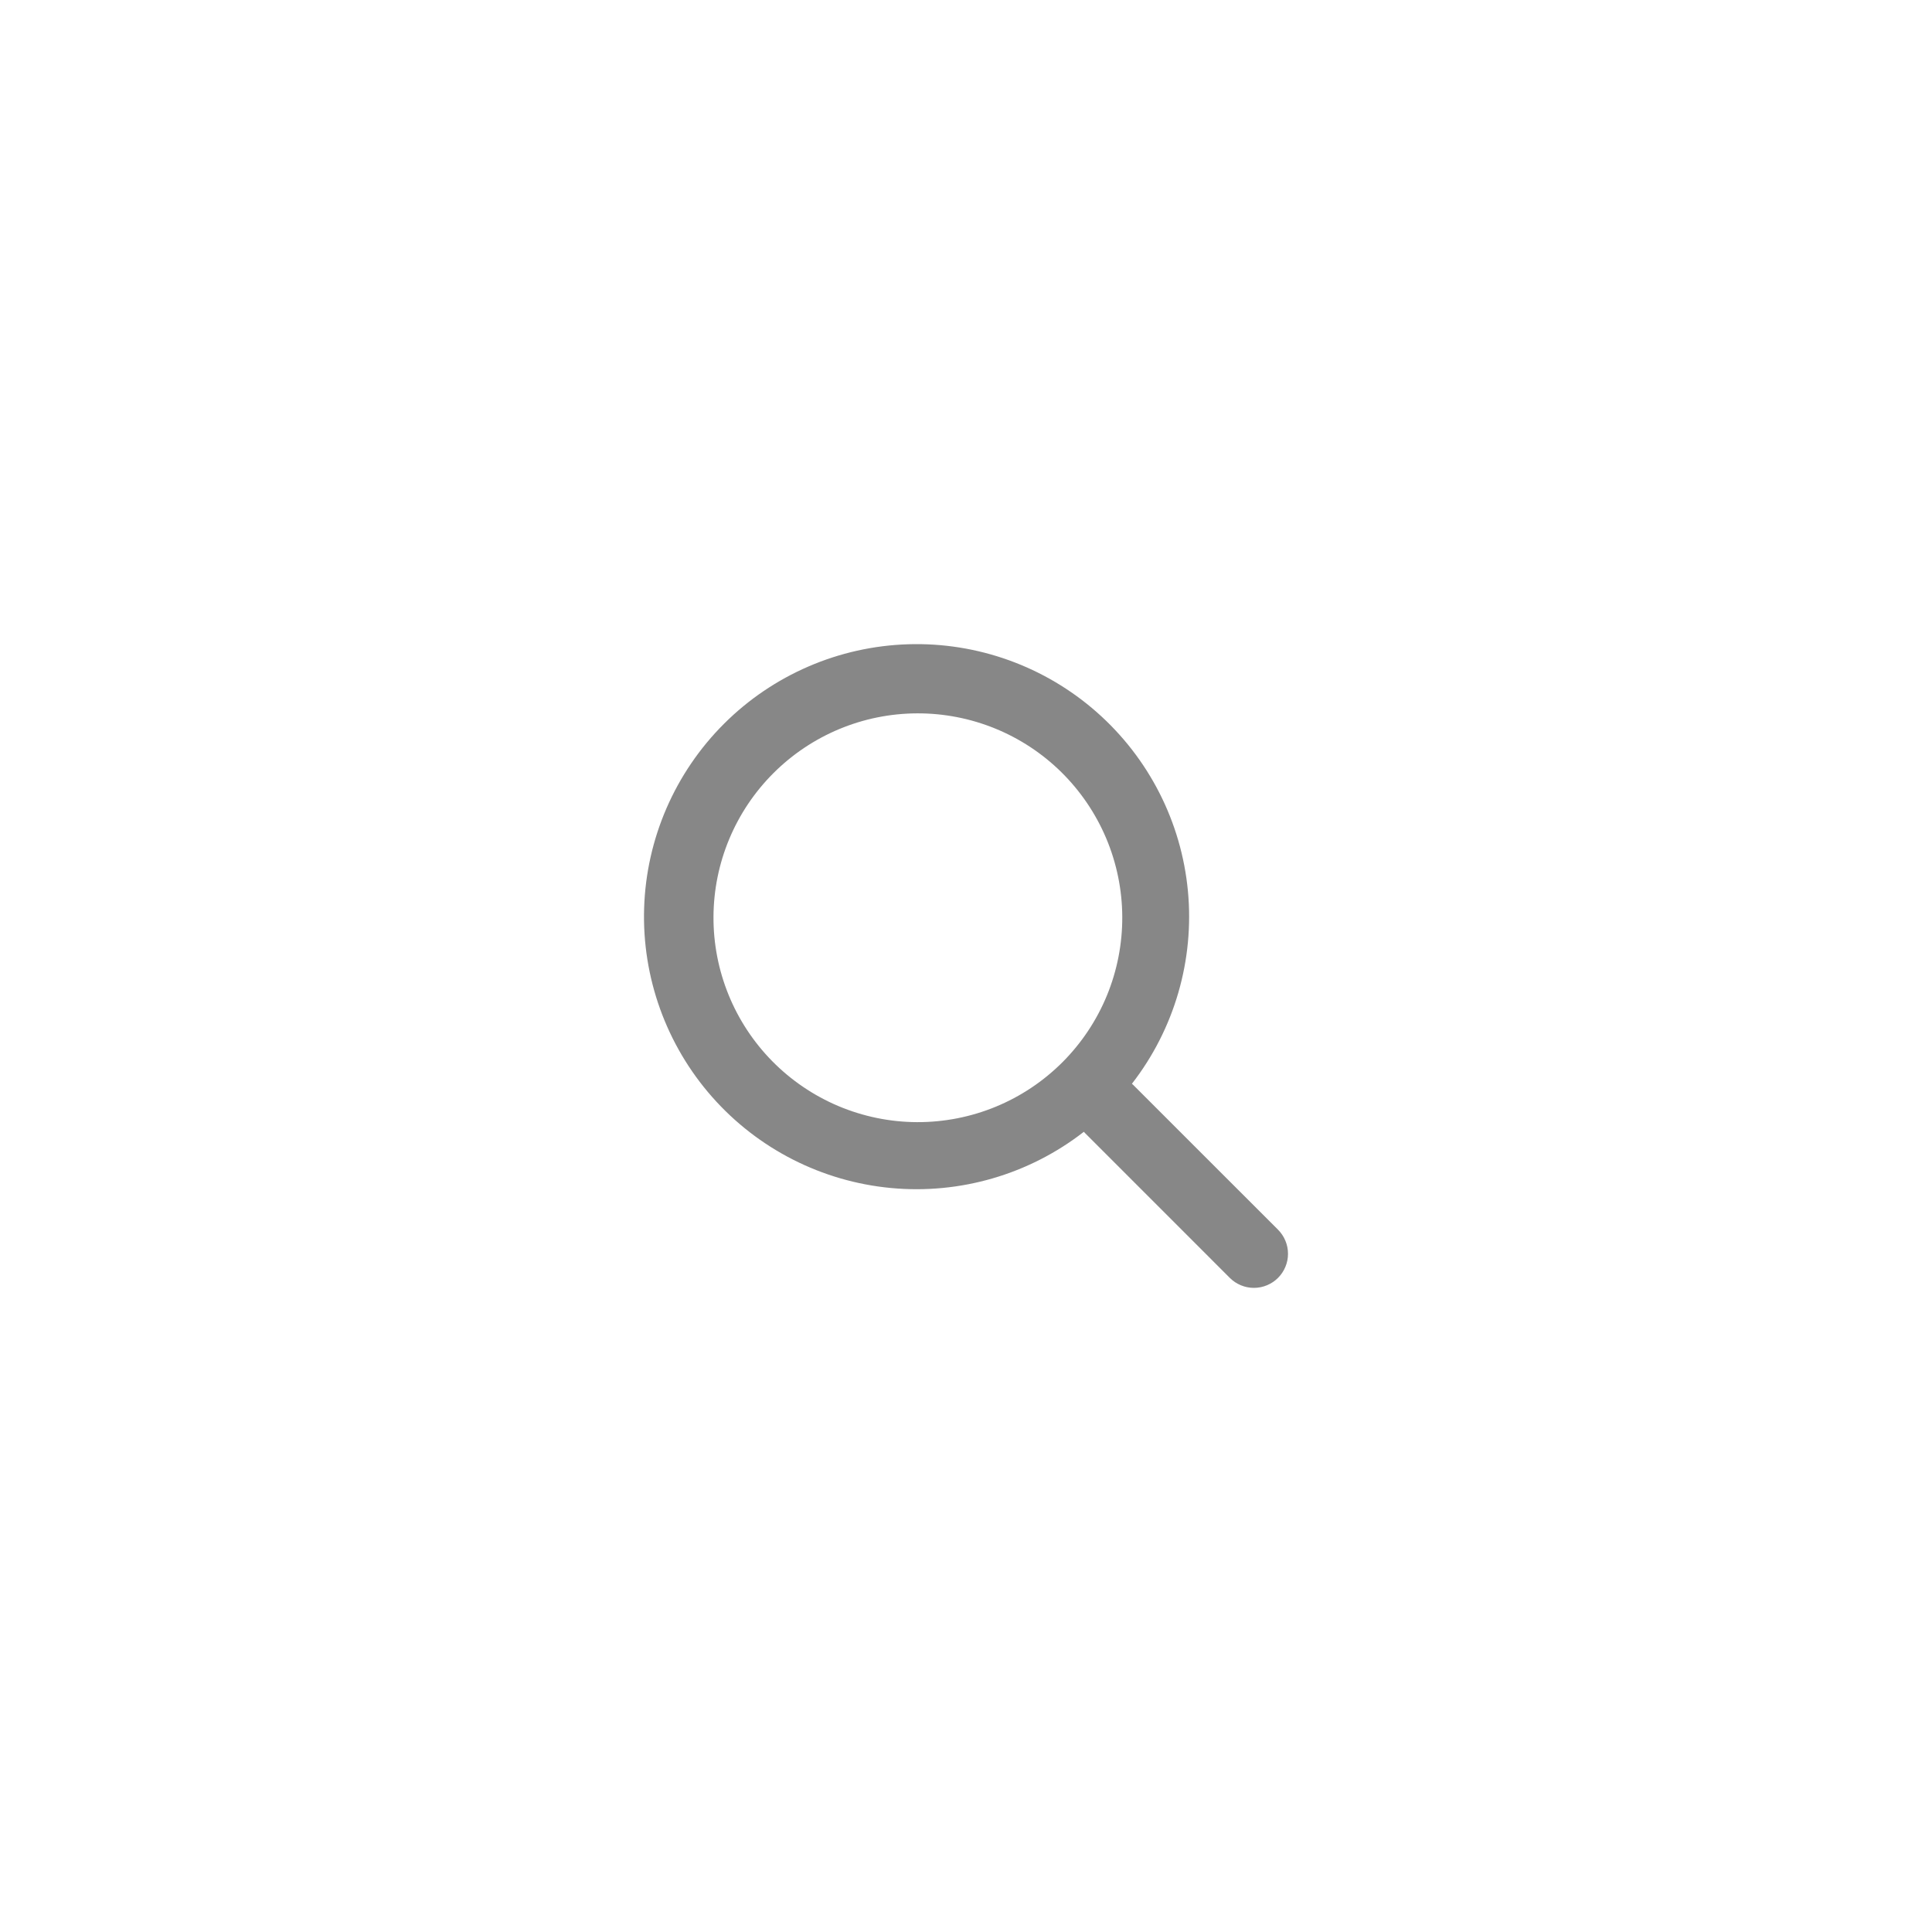
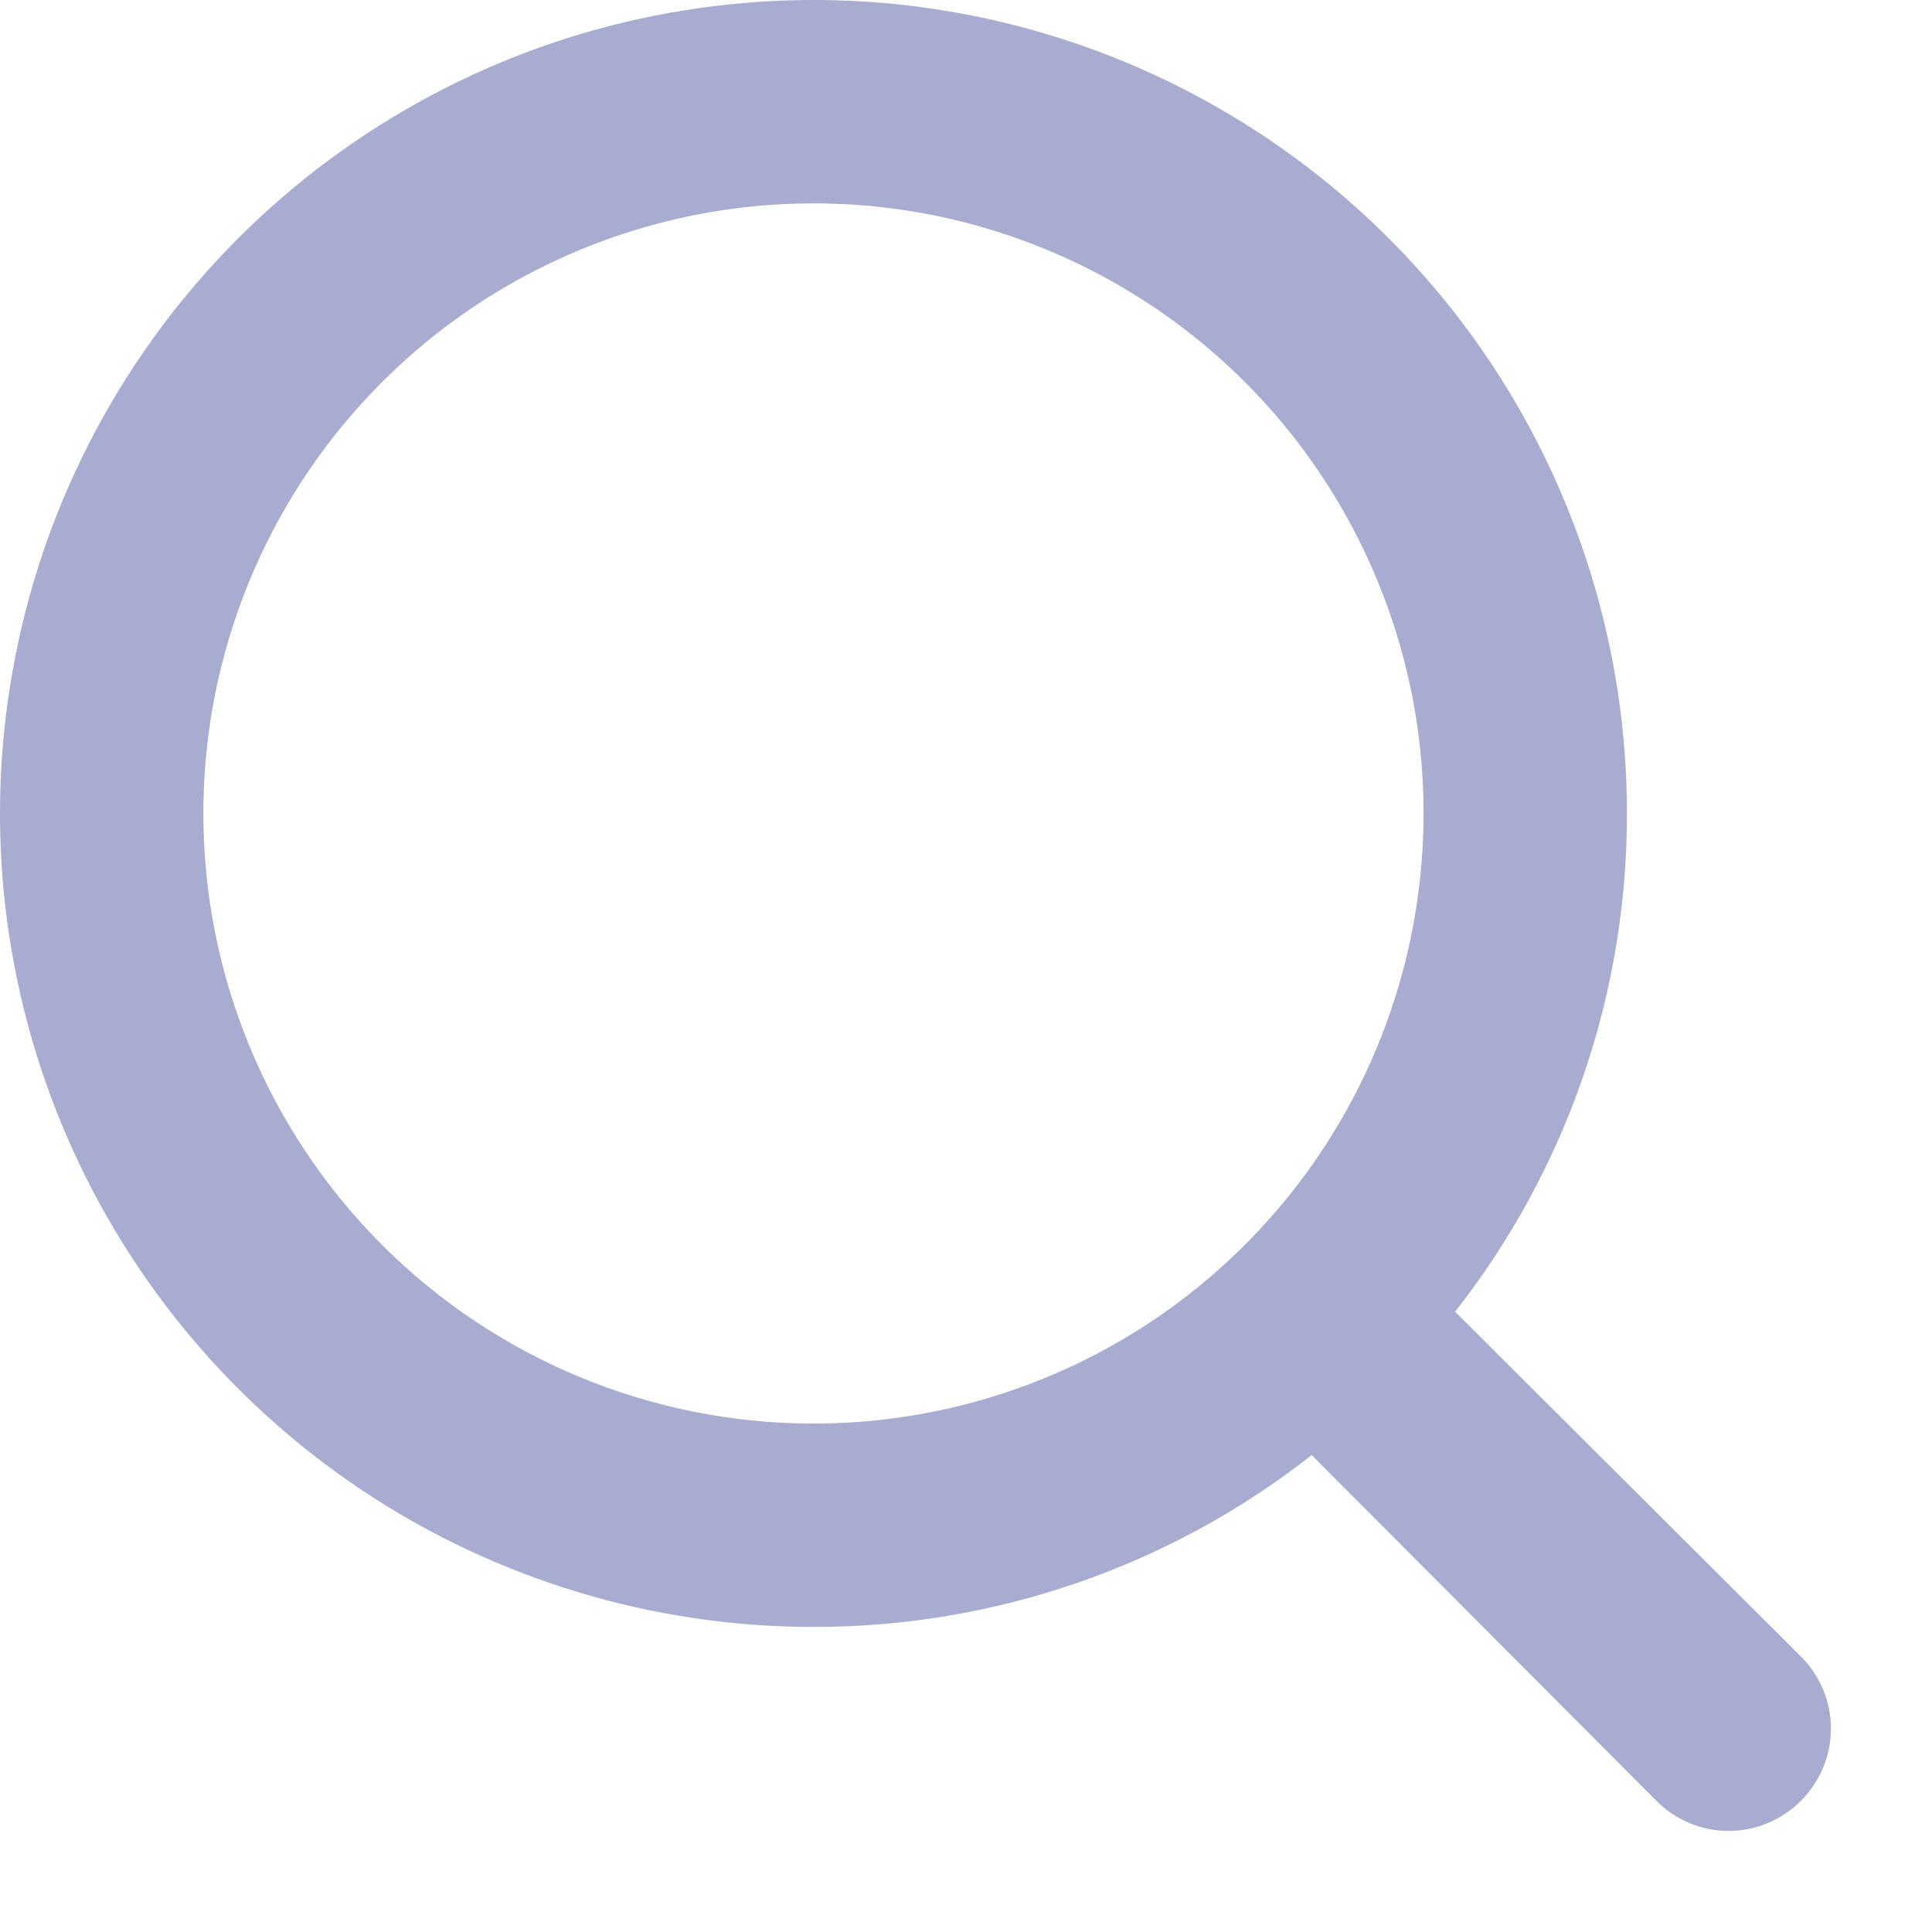
- <svg xmlns="http://www.w3.org/2000/svg" width="60" height="60" viewBox="0 0 60 60" fill="none">
-   <path fill-rule="evenodd" clip-rule="evenodd" d="M35.153 33.657C36.473 31.956 37.094 29.816 36.892 27.673C36.69 25.53 35.679 23.545 34.065 22.121C32.451 20.697 30.355 19.941 28.203 20.008C26.052 20.075 24.006 20.958 22.483 22.479C20.959 24.002 20.072 26.047 20.004 28.201C19.936 30.354 20.692 32.452 22.116 34.067C23.541 35.683 25.529 36.694 27.674 36.895C29.818 37.096 31.959 36.472 33.66 35.149L33.705 35.197L38.193 39.686C38.291 39.784 38.408 39.862 38.536 39.915C38.665 39.969 38.802 39.996 38.941 39.996C39.081 39.996 39.218 39.969 39.346 39.915C39.475 39.862 39.592 39.784 39.69 39.686C39.788 39.588 39.866 39.471 39.919 39.343C39.973 39.214 40 39.077 40 38.938C40 38.798 39.973 38.661 39.919 38.532C39.866 38.404 39.788 38.287 39.69 38.189L35.201 33.701C35.186 33.686 35.17 33.671 35.153 33.657ZM32.957 23.976C33.554 24.564 34.029 25.264 34.355 26.036C34.68 26.808 34.85 27.637 34.853 28.476C34.856 29.313 34.694 30.144 34.375 30.919C34.056 31.693 33.586 32.397 32.994 32.99C32.401 33.582 31.697 34.052 30.922 34.371C30.148 34.69 29.317 34.852 28.479 34.849C27.642 34.846 26.812 34.676 26.04 34.351C25.268 34.026 24.568 33.55 23.98 32.953C22.806 31.759 22.151 30.15 22.158 28.476C22.164 26.801 22.833 25.197 24.017 24.013C25.201 22.829 26.805 22.16 28.479 22.154C30.154 22.147 31.763 22.802 32.957 23.976Z" fill="#878787" />
+ <svg xmlns="http://www.w3.org/2000/svg" width="19" height="19" viewBox="0 0 19 19" fill="none">
+   <path d="M17.71 16.29L14.31 12.9C15.407 11.502 16.002 9.777 16 8C16 6.418 15.531 4.871 14.652 3.555C13.773 2.24 12.523 1.214 11.062 0.609C9.6 0.003 7.991 -0.155 6.439 0.154C4.887 0.462 3.462 1.224 2.343 2.343C1.224 3.462 0.462 4.887 0.154 6.439C-0.155 7.991 0.003 9.6 0.609 11.062C1.214 12.523 2.24 13.773 3.555 14.652C4.871 15.531 6.418 16 8 16C9.777 16.002 11.502 15.407 12.9 14.31L16.29 17.71C16.383 17.804 16.494 17.878 16.615 17.929C16.737 17.98 16.868 18.006 17 18.006C17.132 18.006 17.263 17.98 17.385 17.929C17.506 17.878 17.617 17.804 17.71 17.71C17.804 17.617 17.878 17.506 17.929 17.385C17.98 17.263 18.006 17.132 18.006 17C18.006 16.868 17.98 16.737 17.929 16.615C17.878 16.494 17.804 16.383 17.71 16.29ZM2 8C2 6.813 2.352 5.653 3.011 4.667C3.67 3.68 4.608 2.911 5.704 2.457C6.8 2.003 8.007 1.884 9.171 2.115C10.334 2.347 11.403 2.918 12.243 3.757C13.082 4.596 13.653 5.666 13.885 6.829C14.116 7.993 13.997 9.2 13.543 10.296C13.089 11.393 12.32 12.329 11.333 12.989C10.347 13.648 9.187 14 8 14C6.409 14 4.883 13.368 3.757 12.243C2.632 11.117 2 9.591 2 8Z" fill="#A7ACD0" />
</svg>
